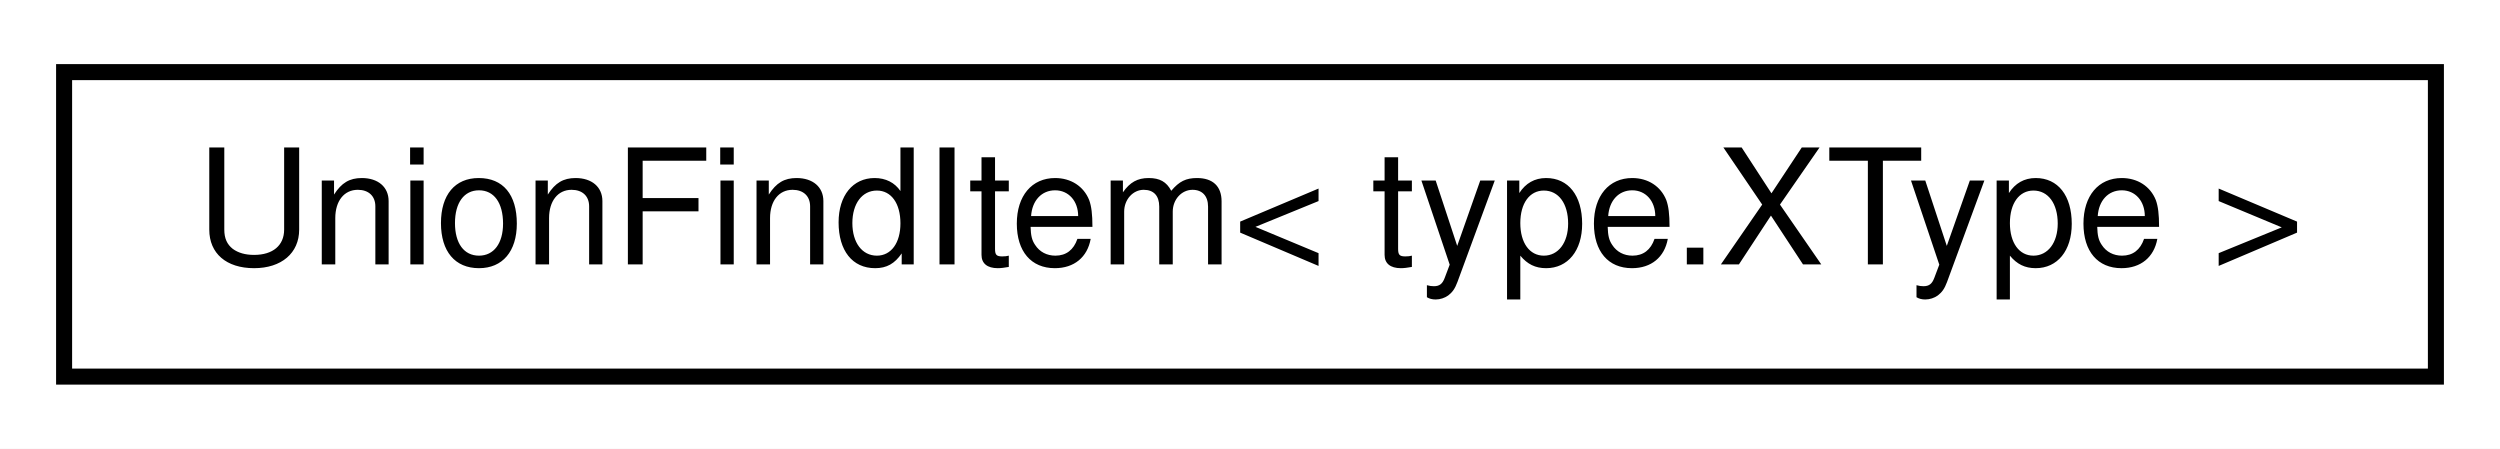
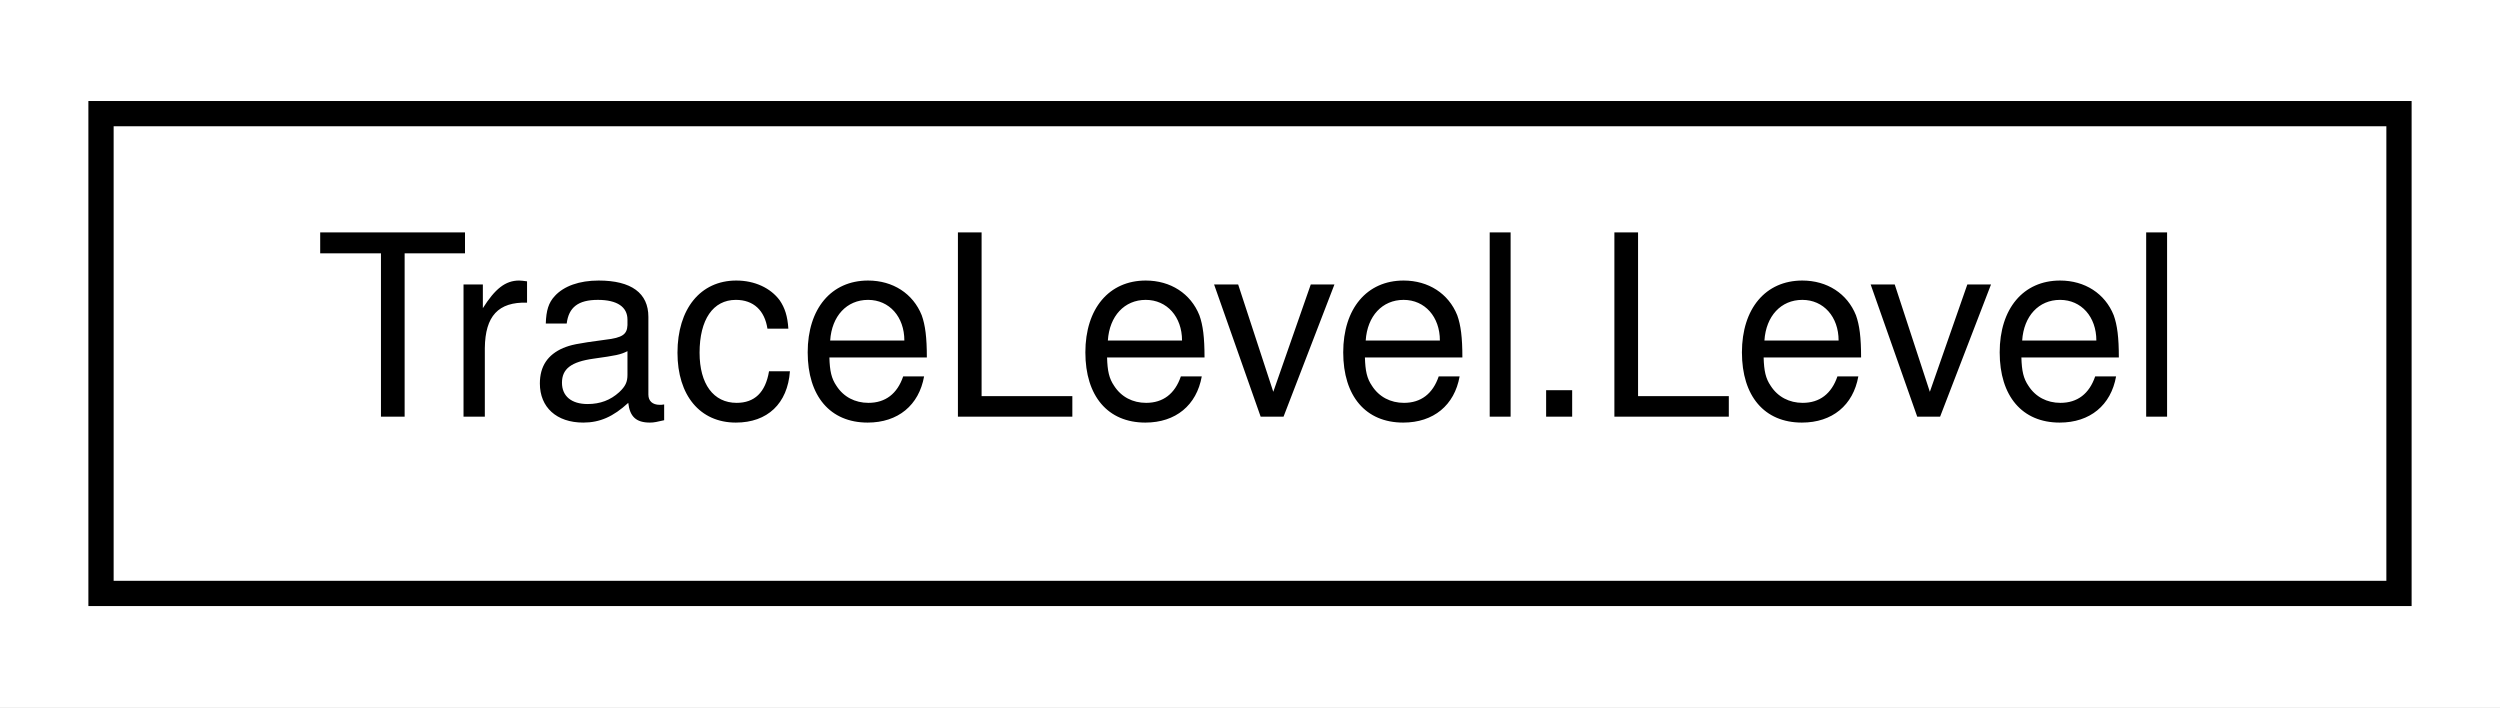
- <svg xmlns="http://www.w3.org/2000/svg" xmlns:xlink="http://www.w3.org/1999/xlink" width="156pt" height="28pt" viewBox="0.00 0.00 156.00 28.00">
+ <svg xmlns="http://www.w3.org/2000/svg" xmlns:xlink="http://www.w3.org/1999/xlink" width="99pt" height="28pt" viewBox="0.00 0.00 99.00 28.00">
  <g id="graph0" class="graph" transform="scale(1 1) rotate(0) translate(4 24)">
-     <polygon fill="white" stroke="transparent" points="-4,4 -4,-24 152,-24 152,4 -4,4" />
+     <polygon fill="white" stroke="transparent" points="-4,4 -4,-24 95,-24 95,4 -4,4" />
    <g id="node1" class="node">
      <g id="a_node1">
-         <a xlink:href="classtype_1_1_union_find_item.html" target="_top" xlink:title=" ">
-           <polygon fill="white" stroke="black" points="0,-0.5 0,-19.5 148,-19.5 148,-0.5 0,-0.5" />
-           <text text-anchor="middle" x="74" y="-7.5" font-family="Helvetica,sans-Serif" font-size="10.00">UnionFindItem&lt; type.XType &gt;</text>
+         <a xlink:href="enumutil_1_1_trace_level_1_1_level.html" target="_top" xlink:title="ログ出力用のトレースレベルを表す列挙型。">
+           <polygon fill="white" stroke="black" points="0,-0.5 0,-19.5 91,-19.5 91,-0.5 0,-0.5" />
+           <text text-anchor="middle" x="45.5" y="-7.5" font-family="Helvetica,sans-Serif" font-size="10.00">TraceLevel.Level</text>
        </a>
      </g>
    </g>
  </g>
</svg>
